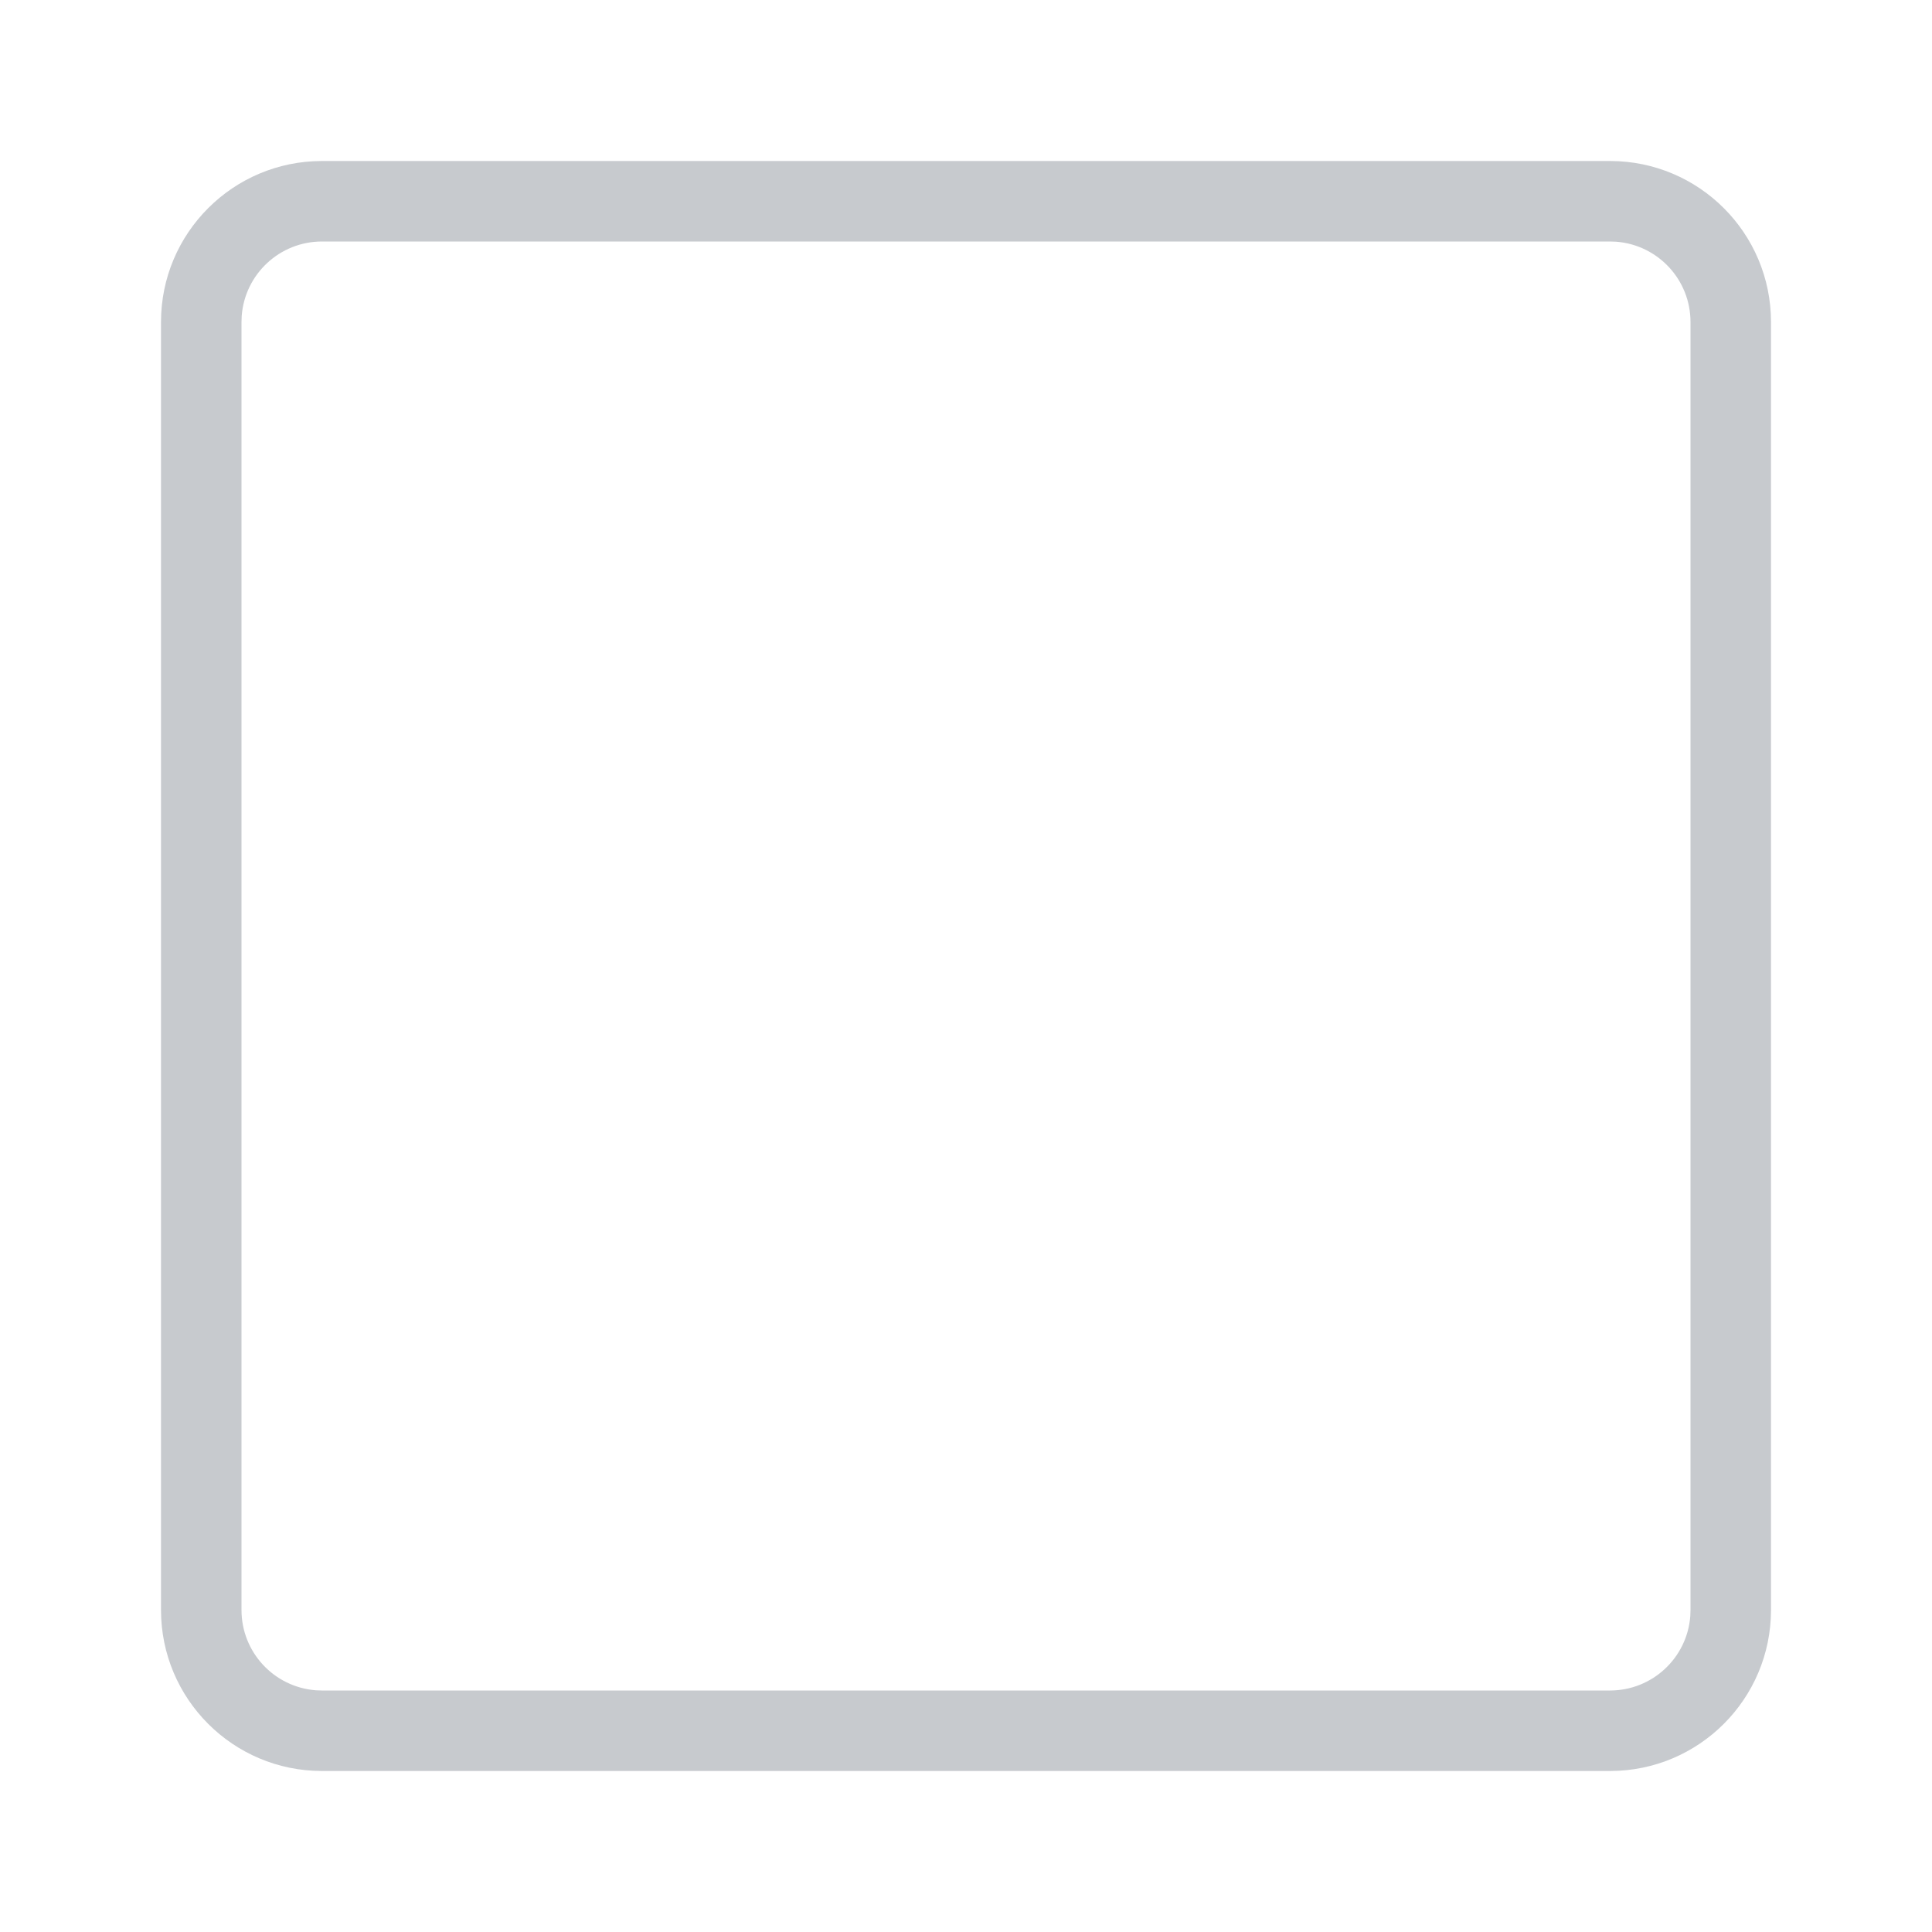
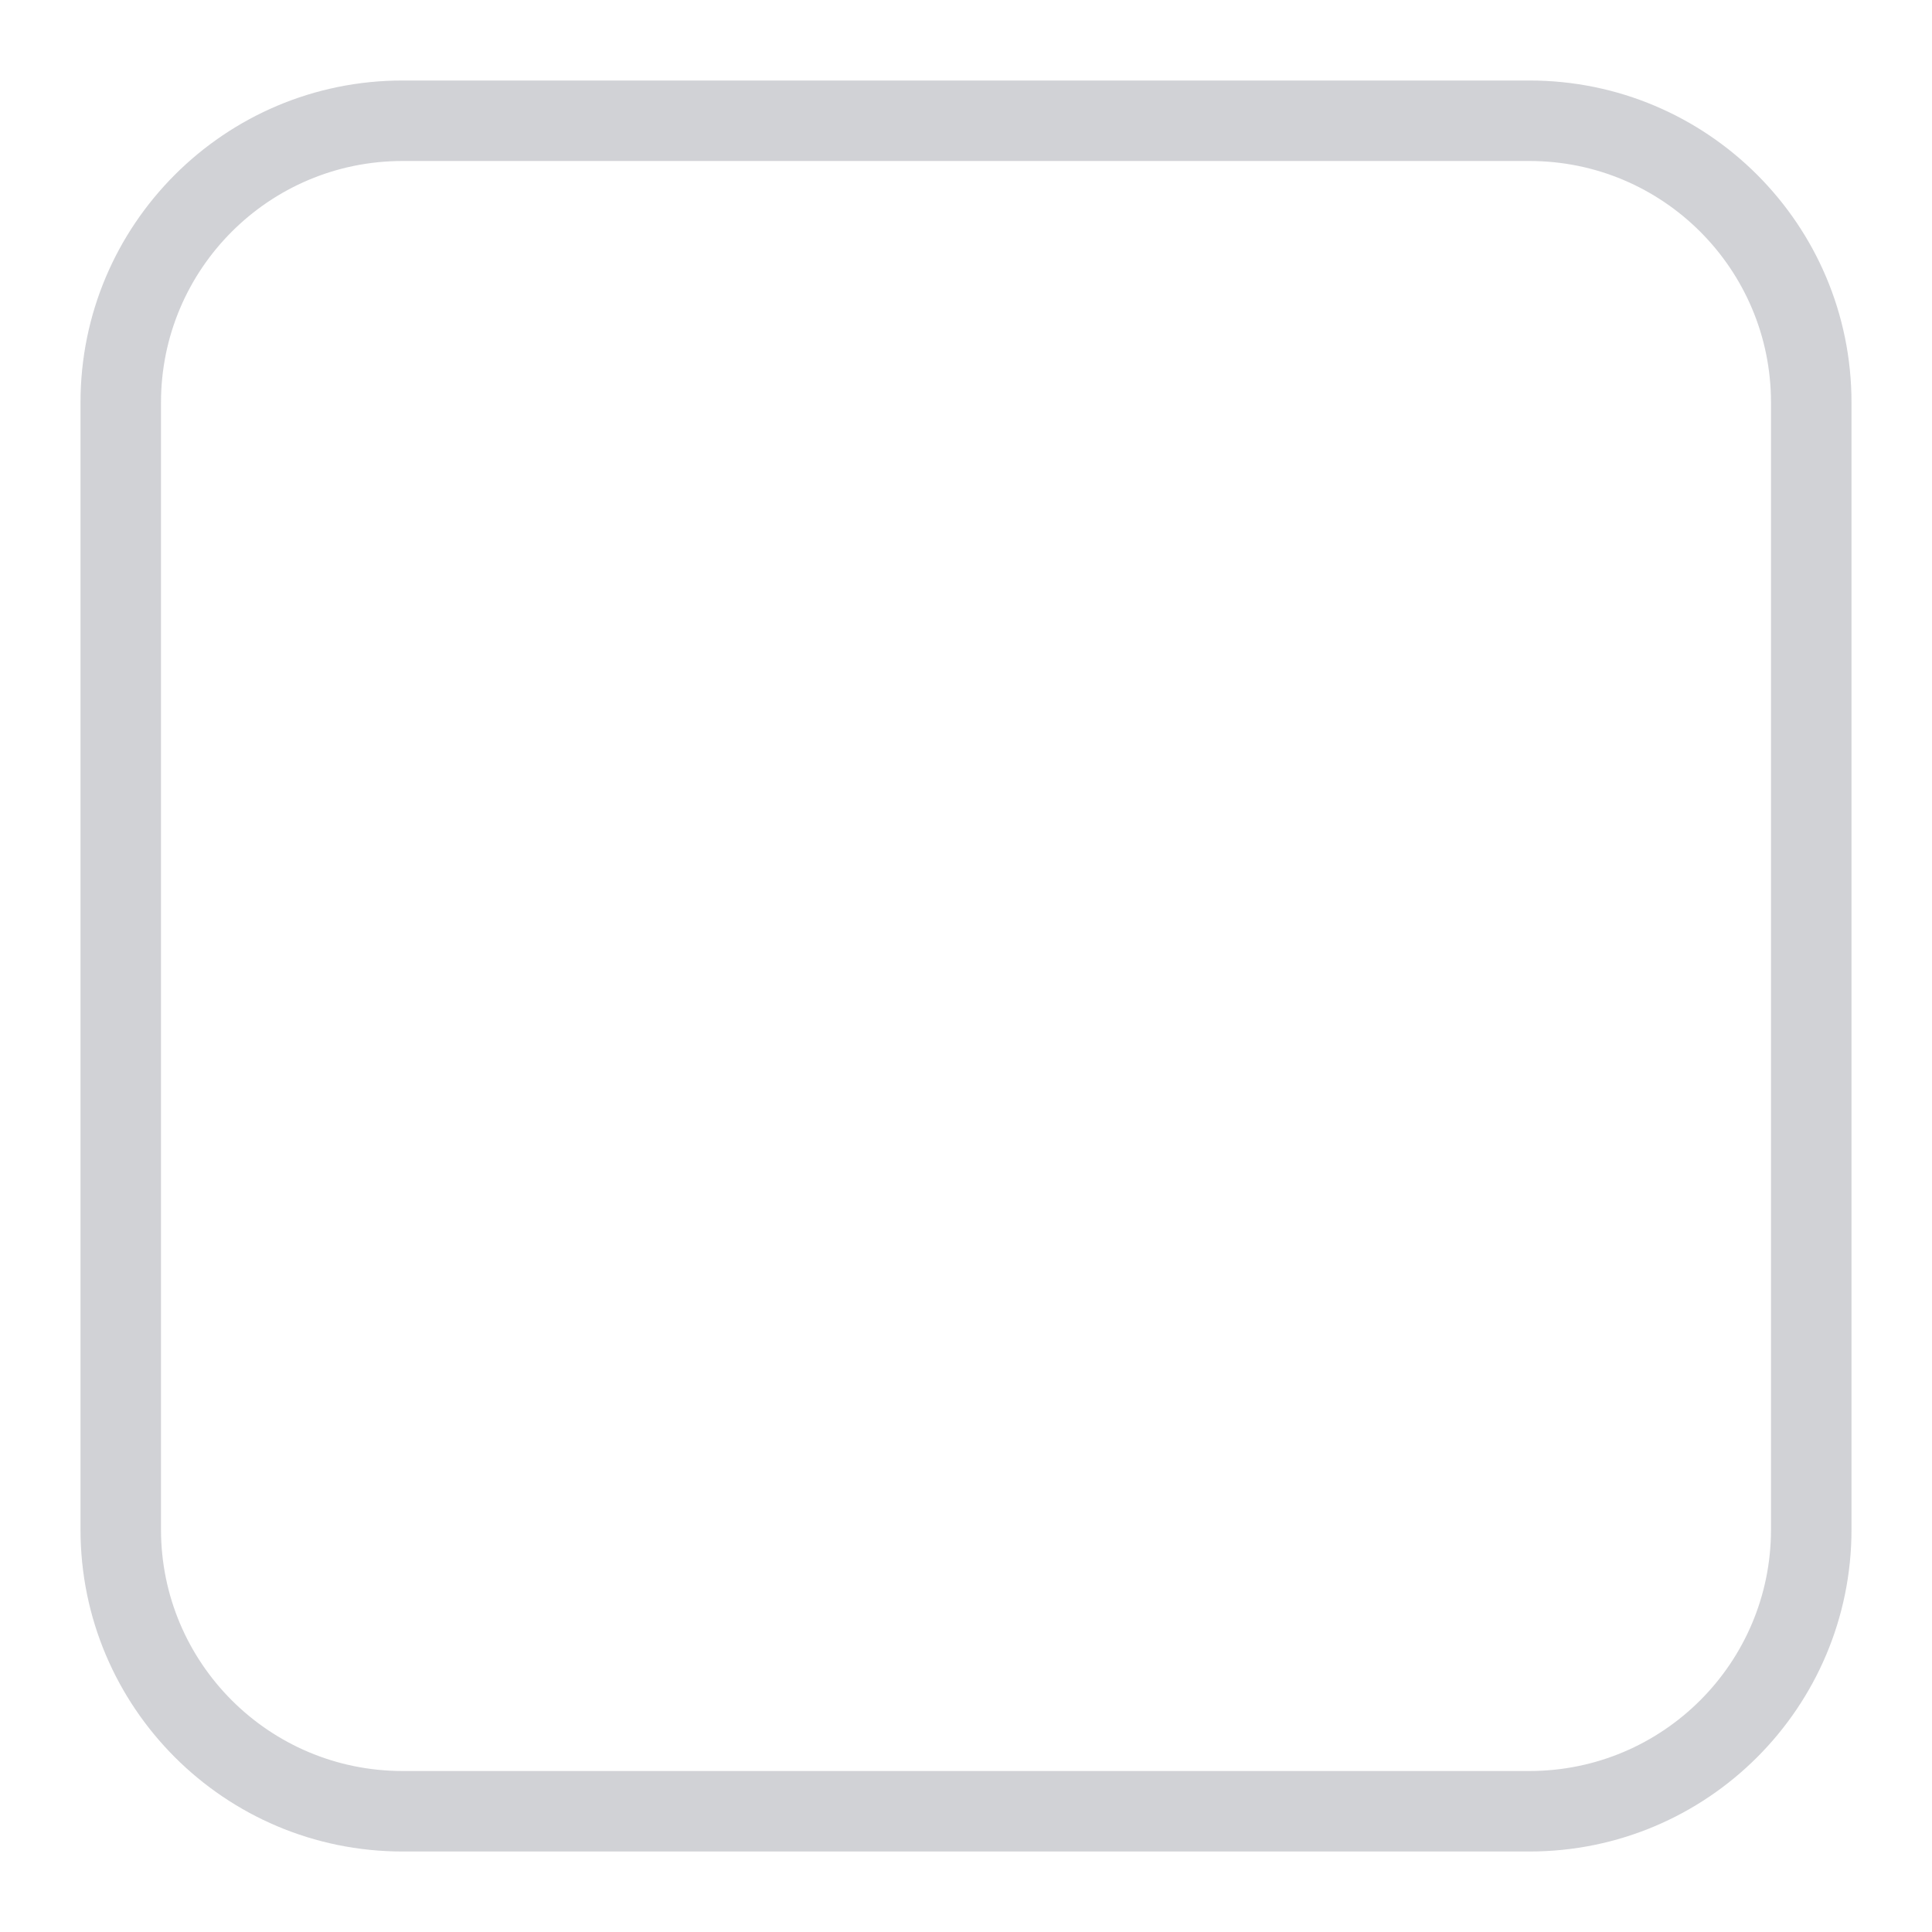
- <svg xmlns="http://www.w3.org/2000/svg" t="1634711656959" class="icon" viewBox="0 0 1024 1024" version="1.1" p-id="7154" width="200" height="200">
-   <path d="M853.333 85.333a85.333 85.333 0 0 1 85.333 85.333v682.667a85.333 85.333 0 0 1-85.333 85.333H170.667a85.333 85.333 0 0 1-85.333-85.333V170.667a85.333 85.333 0 0 1 85.333-85.333h682.667z m0 42.667H170.667a42.667 42.667 0 0 0-42.56 39.467L128 170.667v682.667a42.667 42.667 0 0 0 39.467 42.56L170.667 896h682.667a42.667 42.667 0 0 0 42.56-39.467L896 853.333V170.667a42.667 42.667 0 0 0-39.467-42.56L853.333 128z" fill="#8F959E" opacity=".5" p-id="7155" />
+ <svg xmlns="http://www.w3.org/2000/svg" viewBox="0 0 48 48">
+   <g fill="none" fill-rule="evenodd">
+     <path d="M0 0h48v48H0z" fill="none" />
+     <path d="M38 2H10a8 8 0 0 0-8 8v28a8 8 0 0 0 8 8h28a8 8 0 0 0 8-8V10a8 8 0 0 0-8-8Zm0 2a6 6 0 0 1 6 6v28a6 6 0 0 1-6 6H10a6 6 0 0 1-6-6V10a6 6 0 0 1 6-6h28Z" data-follow-fill="#1A2033" fill="#1A2033" fill-opacity=".2" fill-rule="nonzero" />
+   </g>
</svg>
